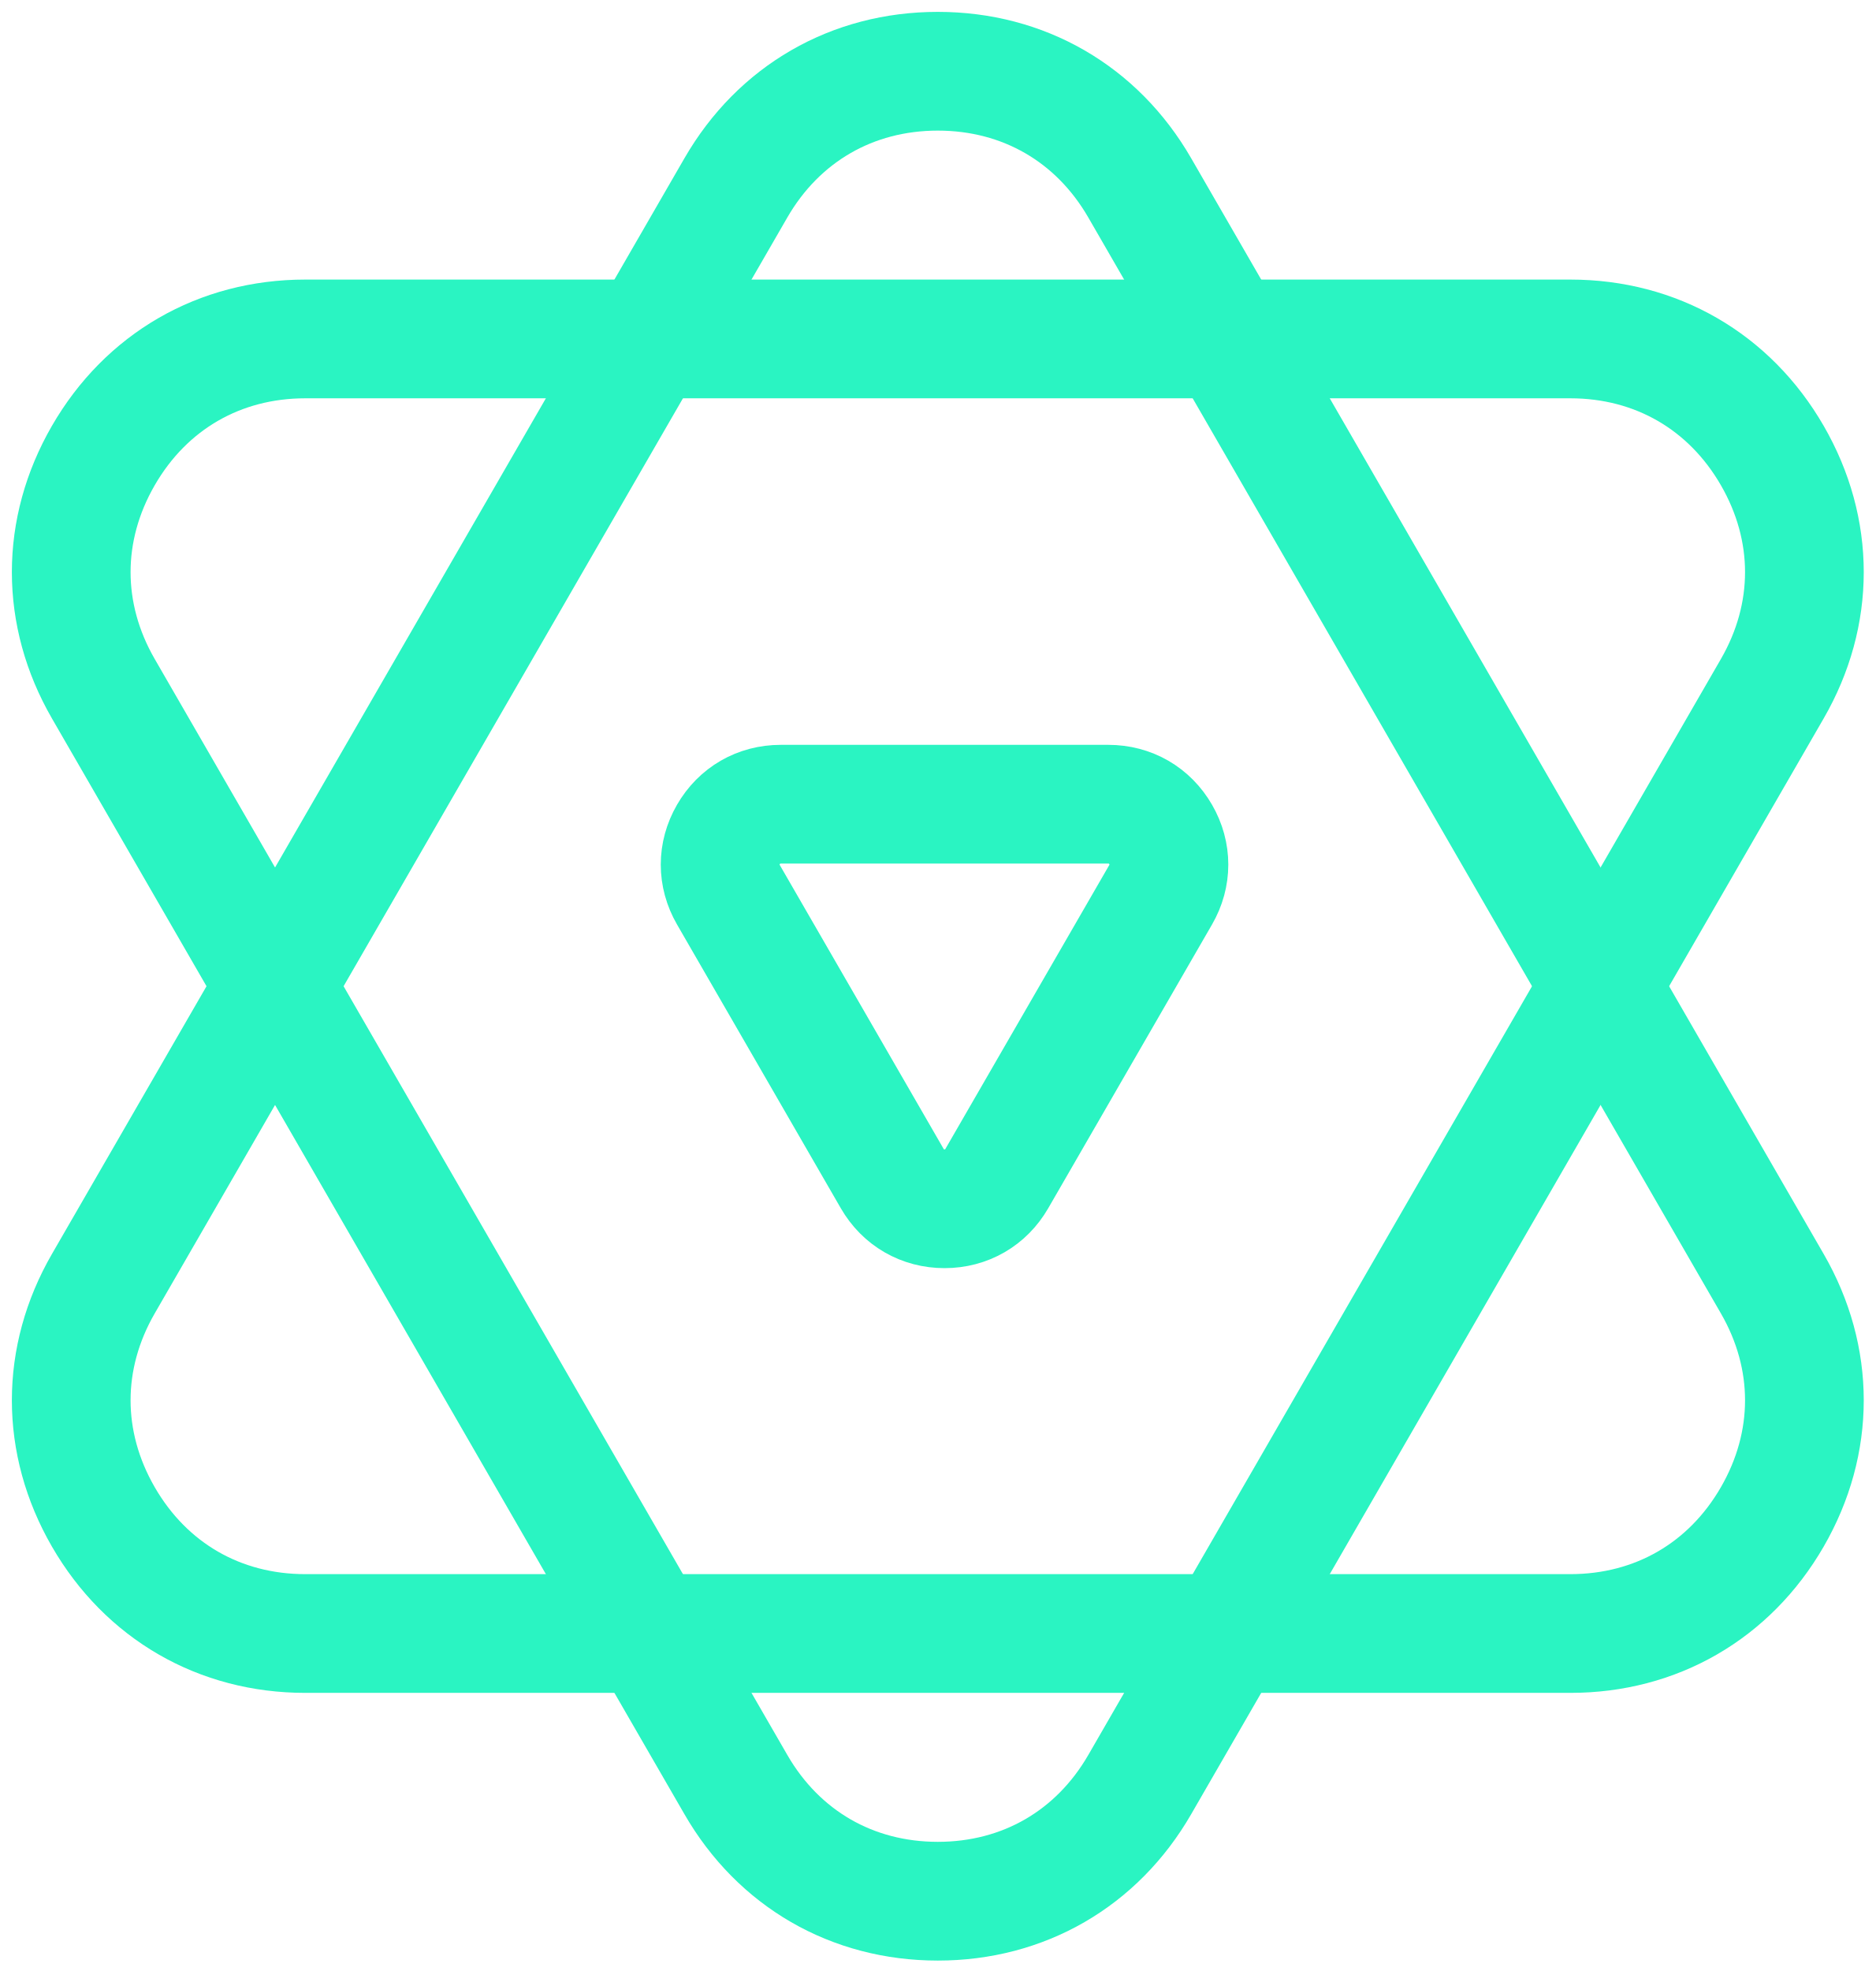
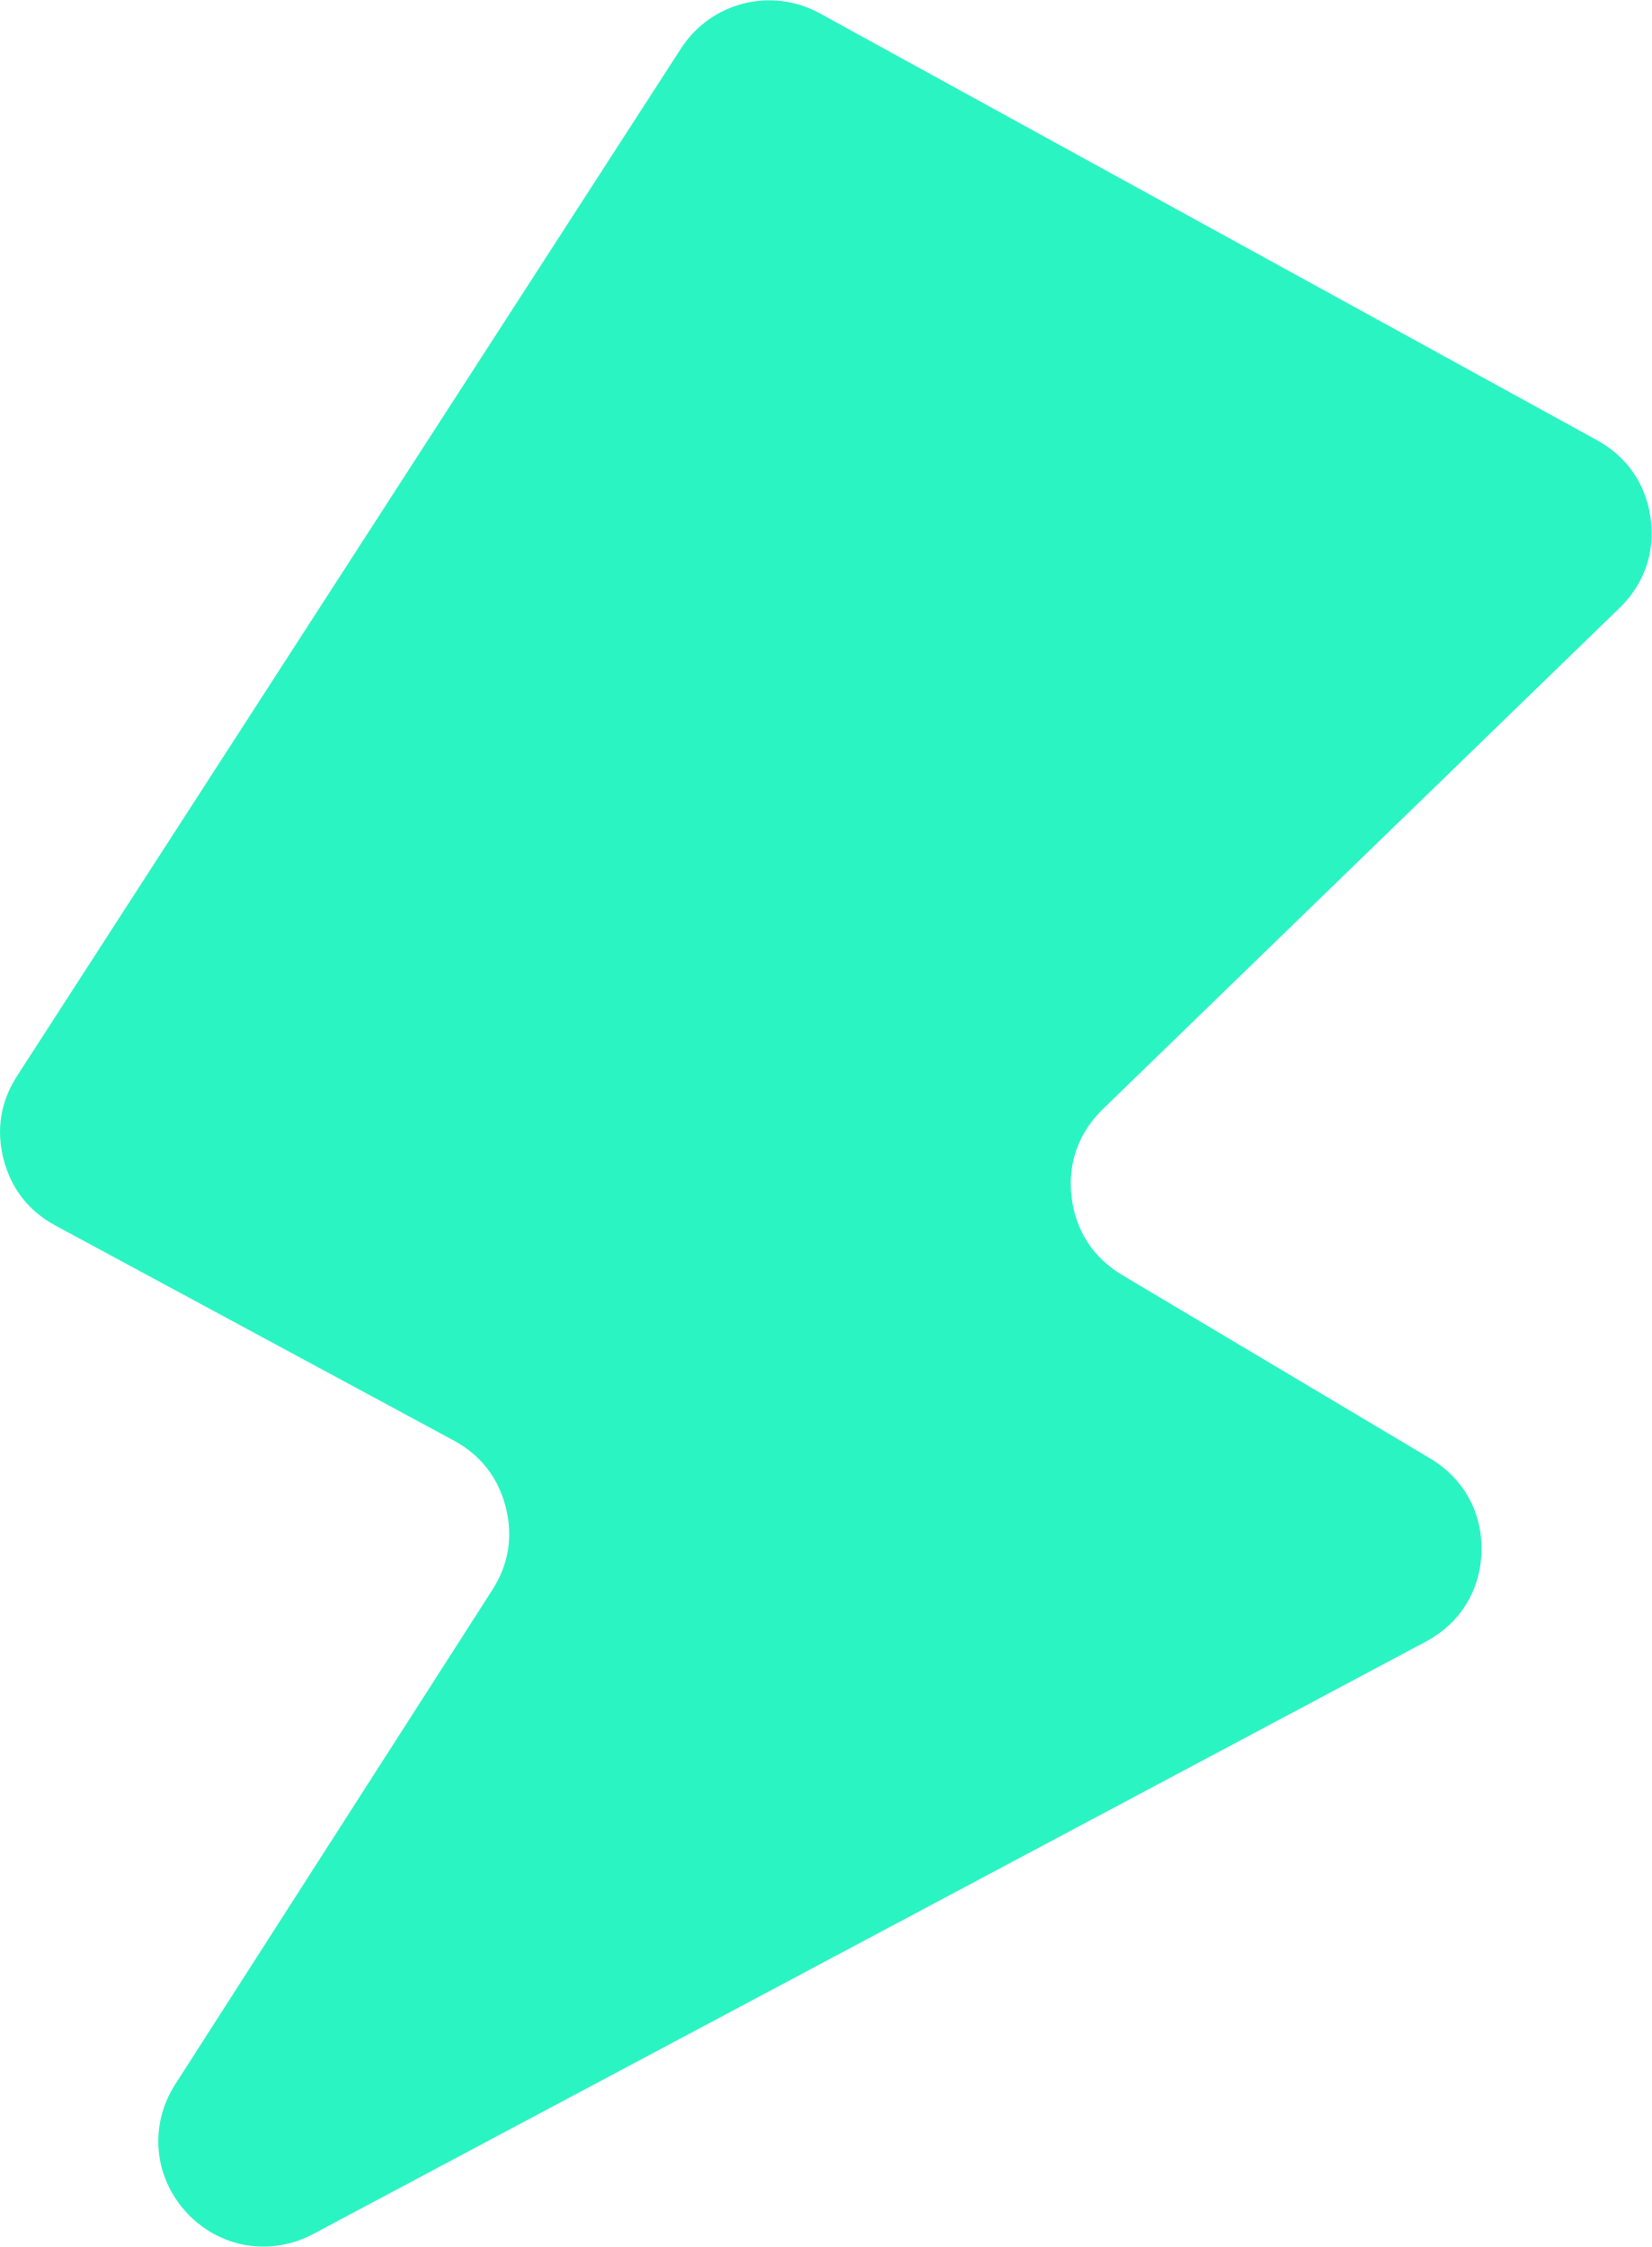
- <svg xmlns="http://www.w3.org/2000/svg" width="79" height="83" viewBox="0 0 79 83" fill="none">
-   <path fill-rule="evenodd" clip-rule="evenodd" d="M48.005 7.911L61.326 30.984L74.647 54.056C76.451 57.179 76.451 60.755 74.648 63.877C72.845 67 69.749 68.788 66.143 68.788H39.5H12.857C9.251 68.788 6.156 67 4.352 63.877C2.549 60.755 2.549 57.179 4.353 54.056L17.674 30.984L30.995 7.911C32.798 4.788 35.894 3 39.5 3C43.106 3 46.202 4.787 48.005 7.911Z" stroke="#2AF4C2" stroke-width="5" stroke-miterlimit="22.926" stroke-linejoin="round" />
-   <path fill-rule="evenodd" clip-rule="evenodd" d="M48.005 75.15L61.326 52.077L74.647 29.004C76.451 25.881 76.451 22.306 74.648 19.183C72.845 16.06 69.749 14.273 66.143 14.273H39.5H12.857C9.251 14.273 6.156 16.06 4.352 19.183C2.549 22.306 2.549 25.881 4.353 29.004L17.674 52.077L30.995 75.15C32.798 78.273 35.894 80.061 39.5 80.061C43.106 80.061 46.202 78.273 48.005 75.15Z" stroke="#2AF4C2" stroke-width="5" stroke-miterlimit="22.926" stroke-linejoin="round" />
-   <path fill-rule="evenodd" clip-rule="evenodd" d="M41.985 49.631L45.435 43.656L48.885 37.681C49.352 36.872 49.352 35.946 48.885 35.138C48.418 34.329 47.616 33.866 46.682 33.866H39.783H32.884C31.95 33.866 31.148 34.329 30.681 35.138C30.214 35.946 30.214 36.872 30.681 37.681L34.131 43.656L37.58 49.631C38.047 50.439 38.849 50.902 39.783 50.902C40.717 50.902 41.518 50.439 41.985 49.631H41.985Z" stroke="#2AF4C2" stroke-width="5" stroke-miterlimit="22.926" stroke-linejoin="round" />
+ <svg xmlns="http://www.w3.org/2000/svg" xml:space="preserve" width="1.781in" height="2.423in" version="1.1" style="shape-rendering:geometricPrecision; text-rendering:geometricPrecision; image-rendering:optimizeQuality; fill-rule:evenodd; clip-rule:evenodd" viewBox="0 0 797.68 1084.86">
+   <defs>
+     <style type="text/css">
+    
+     .fil0 {fill:#2AF4C2}
+    
+   </style>
+   </defs>
+   <g id="Layer_x0020_1">
+     <path class="fil0" d="M396.01 6.3l375.27 206.11c14.59,8.02 23.67,21.25 25.9,37.75 2.22,16.5 -3.03,31.66 -14.98,43.26l-249.58 242.08c-11.73,11.38 -16.99,26.15 -15.09,42.38 1.9,16.23 10.43,29.39 24.47,37.75l148.71 88.56c16.19,9.64 25.25,26.03 24.8,44.87 -0.45,18.84 -10.28,34.78 -26.92,43.63l-537.31 286.07c-20.68,11.01 -45.35,6.82 -61.23,-10.41 -15.88,-17.23 -18.07,-42.15 -5.42,-61.88l153.15 -238.78c7.92,-12.34 10.09,-25.94 6.43,-40.14 -3.67,-14.2 -12.16,-25.04 -25.06,-32.01l-192.34 -103.8c-12.93,-6.98 -21.43,-17.85 -25.09,-32.09 -3.65,-14.24 -1.43,-27.86 6.54,-40.2l320.62 -496.2c14.5,-22.44 43.72,-29.82 67.14,-16.96z" />
+   </g>
</svg>
